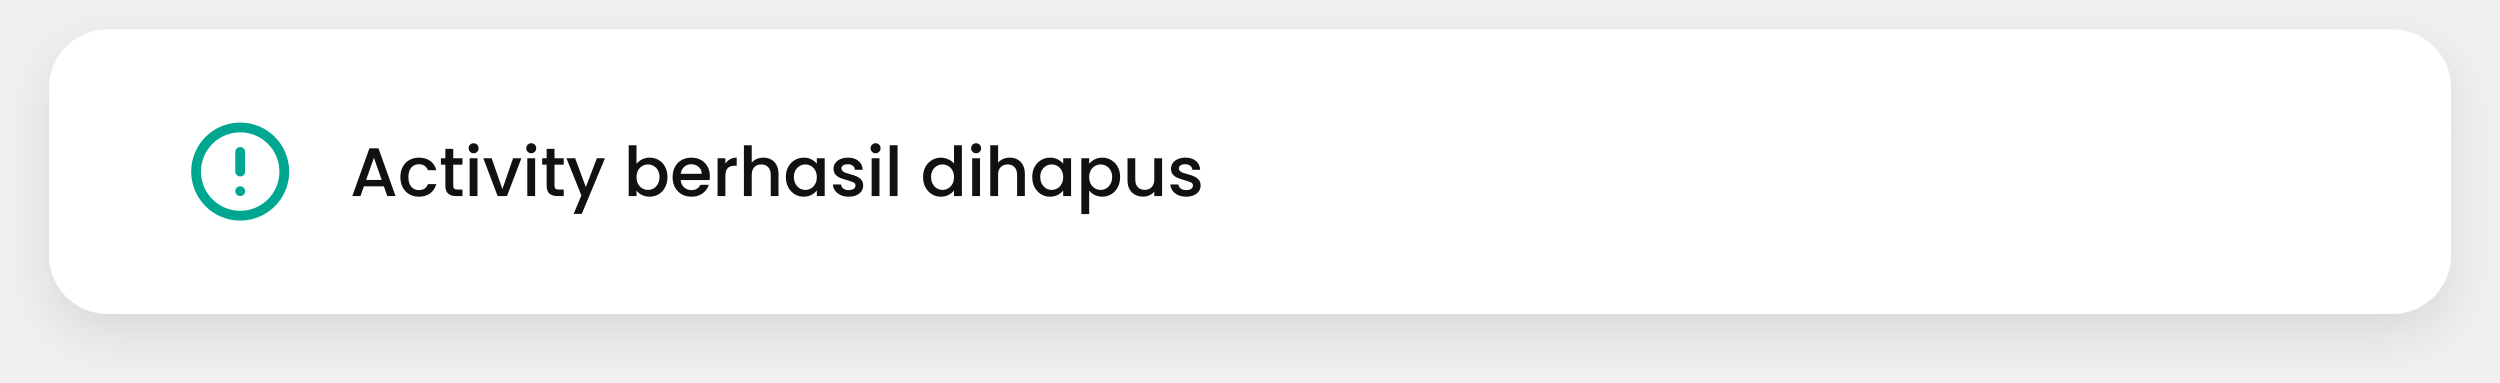
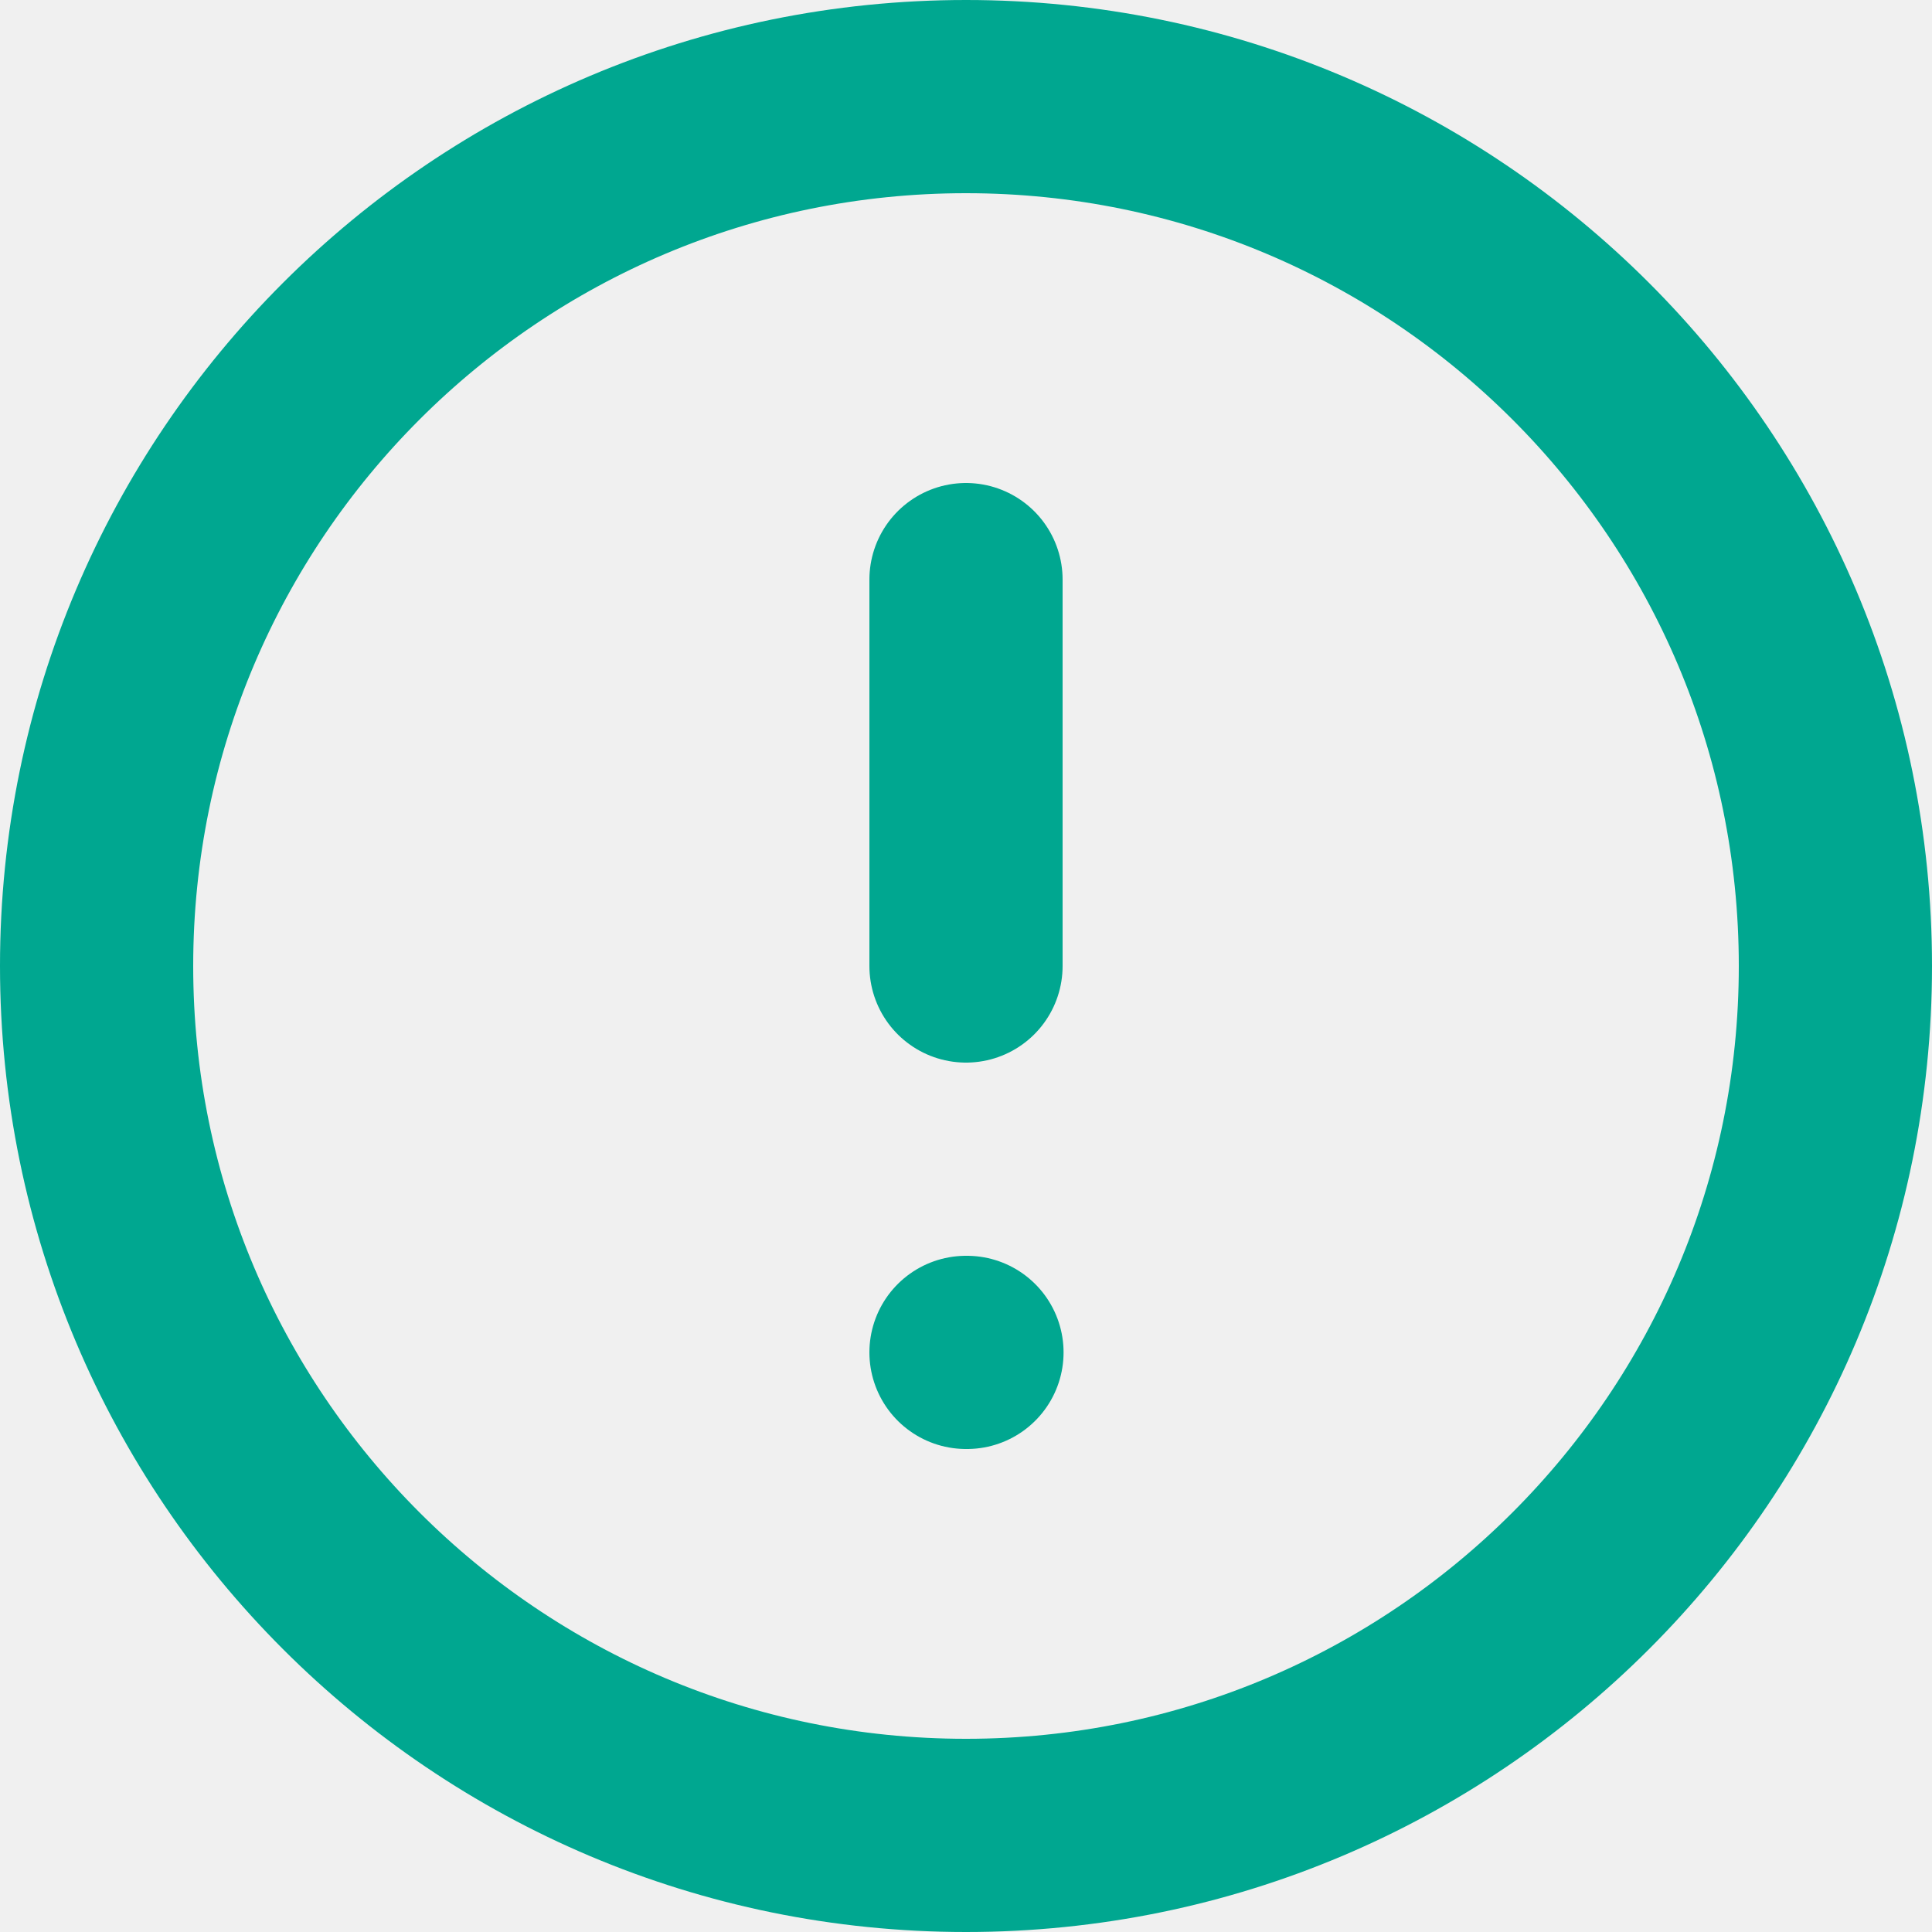
- <svg xmlns="http://www.w3.org/2000/svg" width="510" height="78" viewBox="0 0 510 78" fill="none">
-   <g filter="url(#filter0_d_99_97)">
-     <rect x="10" y="6" width="490" height="58" rx="12" fill="white" />
-   </g>
-   <path d="M78.312 38.012H74.239L73.538 40H71.873L75.359 30.256H77.207L80.692 40H79.013L78.312 38.012ZM77.865 36.71L76.282 32.188L74.686 36.71H77.865ZM81.676 36.136C81.676 35.343 81.835 34.647 82.152 34.05C82.479 33.443 82.927 32.977 83.496 32.65C84.066 32.323 84.719 32.16 85.456 32.16C86.389 32.16 87.159 32.384 87.766 32.832C88.382 33.271 88.797 33.901 89.012 34.722H87.29C87.15 34.339 86.926 34.041 86.618 33.826C86.31 33.611 85.923 33.504 85.456 33.504C84.803 33.504 84.28 33.737 83.888 34.204C83.505 34.661 83.314 35.305 83.314 36.136C83.314 36.967 83.505 37.615 83.888 38.082C84.28 38.549 84.803 38.782 85.456 38.782C86.38 38.782 86.992 38.376 87.29 37.564H89.012C88.788 38.348 88.368 38.973 87.752 39.44C87.136 39.897 86.371 40.126 85.456 40.126C84.719 40.126 84.066 39.963 83.496 39.636C82.927 39.3 82.479 38.833 82.152 38.236C81.835 37.629 81.676 36.929 81.676 36.136ZM92.465 33.588V37.858C92.465 38.147 92.53 38.357 92.661 38.488C92.801 38.609 93.034 38.67 93.361 38.67H94.341V40H93.081C92.362 40 91.811 39.832 91.429 39.496C91.046 39.16 90.855 38.614 90.855 37.858V33.588H89.945V32.286H90.855V30.368H92.465V32.286H94.341V33.588H92.465ZM96.624 31.264C96.334 31.264 96.092 31.166 95.896 30.97C95.7 30.774 95.602 30.531 95.602 30.242C95.602 29.953 95.7 29.71 95.896 29.514C96.092 29.318 96.334 29.22 96.624 29.22C96.904 29.22 97.142 29.318 97.338 29.514C97.534 29.71 97.632 29.953 97.632 30.242C97.632 30.531 97.534 30.774 97.338 30.97C97.142 31.166 96.904 31.264 96.624 31.264ZM97.408 32.286V40H95.812V32.286H97.408ZM102.485 38.572L104.669 32.286H106.363L103.423 40H101.519L98.593 32.286H100.301L102.485 38.572ZM108.382 31.264C108.092 31.264 107.85 31.166 107.654 30.97C107.458 30.774 107.36 30.531 107.36 30.242C107.36 29.953 107.458 29.71 107.654 29.514C107.85 29.318 108.092 29.22 108.382 29.22C108.662 29.22 108.9 29.318 109.096 29.514C109.292 29.71 109.39 29.953 109.39 30.242C109.39 30.531 109.292 30.774 109.096 30.97C108.9 31.166 108.662 31.264 108.382 31.264ZM109.166 32.286V40H107.57V32.286H109.166ZM113.123 33.588V37.858C113.123 38.147 113.188 38.357 113.319 38.488C113.459 38.609 113.692 38.67 114.019 38.67H114.999V40H113.739C113.02 40 112.47 39.832 112.087 39.496C111.704 39.16 111.513 38.614 111.513 37.858V33.588H110.603V32.286H111.513V30.368H113.123V32.286H114.999V33.588H113.123ZM123.414 32.286L118.682 43.626H117.03L118.598 39.874L115.56 32.286H117.338L119.508 38.166L121.762 32.286H123.414ZM129.851 33.434C130.122 33.061 130.49 32.757 130.957 32.524C131.433 32.281 131.96 32.16 132.539 32.16C133.22 32.16 133.836 32.323 134.387 32.65C134.938 32.977 135.372 33.443 135.689 34.05C136.006 34.647 136.165 35.333 136.165 36.108C136.165 36.883 136.006 37.578 135.689 38.194C135.372 38.801 134.933 39.277 134.373 39.622C133.822 39.958 133.211 40.126 132.539 40.126C131.942 40.126 131.41 40.009 130.943 39.776C130.486 39.543 130.122 39.244 129.851 38.88V40H128.255V29.64H129.851V33.434ZM134.541 36.108C134.541 35.576 134.429 35.119 134.205 34.736C133.99 34.344 133.701 34.05 133.337 33.854C132.982 33.649 132.6 33.546 132.189 33.546C131.788 33.546 131.405 33.649 131.041 33.854C130.686 34.059 130.397 34.358 130.173 34.75C129.958 35.142 129.851 35.604 129.851 36.136C129.851 36.668 129.958 37.135 130.173 37.536C130.397 37.928 130.686 38.227 131.041 38.432C131.405 38.637 131.788 38.74 132.189 38.74C132.6 38.74 132.982 38.637 133.337 38.432C133.701 38.217 133.99 37.909 134.205 37.508C134.429 37.107 134.541 36.64 134.541 36.108ZM144.813 35.954C144.813 36.243 144.795 36.505 144.757 36.738H138.863C138.91 37.354 139.139 37.849 139.549 38.222C139.96 38.595 140.464 38.782 141.061 38.782C141.92 38.782 142.527 38.423 142.881 37.704H144.603C144.37 38.413 143.945 38.997 143.329 39.454C142.723 39.902 141.967 40.126 141.061 40.126C140.324 40.126 139.661 39.963 139.073 39.636C138.495 39.3 138.037 38.833 137.701 38.236C137.375 37.629 137.211 36.929 137.211 36.136C137.211 35.343 137.37 34.647 137.687 34.05C138.014 33.443 138.467 32.977 139.045 32.65C139.633 32.323 140.305 32.16 141.061 32.16C141.789 32.16 142.438 32.319 143.007 32.636C143.577 32.953 144.02 33.401 144.337 33.98C144.655 34.549 144.813 35.207 144.813 35.954ZM143.147 35.45C143.138 34.862 142.928 34.391 142.517 34.036C142.107 33.681 141.598 33.504 140.991 33.504C140.441 33.504 139.969 33.681 139.577 34.036C139.185 34.381 138.952 34.853 138.877 35.45H143.147ZM147.98 33.406C148.213 33.014 148.521 32.711 148.904 32.496C149.296 32.272 149.758 32.16 150.29 32.16V33.812H149.884C149.259 33.812 148.783 33.971 148.456 34.288C148.139 34.605 147.98 35.156 147.98 35.94V40H146.384V32.286H147.98V33.406ZM155.747 32.16C156.335 32.16 156.858 32.286 157.315 32.538C157.782 32.79 158.146 33.163 158.407 33.658C158.678 34.153 158.813 34.75 158.813 35.45V40H157.231V35.688C157.231 34.997 157.058 34.47 156.713 34.106C156.368 33.733 155.896 33.546 155.299 33.546C154.702 33.546 154.226 33.733 153.871 34.106C153.526 34.47 153.353 34.997 153.353 35.688V40H151.757V29.64H153.353V33.182C153.624 32.855 153.964 32.603 154.375 32.426C154.795 32.249 155.252 32.16 155.747 32.16ZM160.317 36.108C160.317 35.333 160.475 34.647 160.793 34.05C161.119 33.453 161.558 32.991 162.109 32.664C162.669 32.328 163.285 32.16 163.957 32.16C164.563 32.16 165.091 32.281 165.539 32.524C165.996 32.757 166.36 33.051 166.631 33.406V32.286H168.241V40H166.631V38.852C166.36 39.216 165.991 39.519 165.525 39.762C165.058 40.005 164.526 40.126 163.929 40.126C163.266 40.126 162.659 39.958 162.109 39.622C161.558 39.277 161.119 38.801 160.793 38.194C160.475 37.578 160.317 36.883 160.317 36.108ZM166.631 36.136C166.631 35.604 166.519 35.142 166.295 34.75C166.08 34.358 165.795 34.059 165.441 33.854C165.086 33.649 164.703 33.546 164.293 33.546C163.882 33.546 163.499 33.649 163.145 33.854C162.79 34.05 162.501 34.344 162.277 34.736C162.062 35.119 161.955 35.576 161.955 36.108C161.955 36.64 162.062 37.107 162.277 37.508C162.501 37.909 162.79 38.217 163.145 38.432C163.509 38.637 163.891 38.74 164.293 38.74C164.703 38.74 165.086 38.637 165.441 38.432C165.795 38.227 166.08 37.928 166.295 37.536C166.519 37.135 166.631 36.668 166.631 36.136ZM173.137 40.126C172.53 40.126 171.984 40.019 171.499 39.804C171.023 39.58 170.645 39.281 170.365 38.908C170.085 38.525 169.936 38.101 169.917 37.634H171.569C171.597 37.961 171.751 38.236 172.031 38.46C172.32 38.675 172.68 38.782 173.109 38.782C173.557 38.782 173.902 38.698 174.145 38.53C174.397 38.353 174.523 38.129 174.523 37.858C174.523 37.569 174.383 37.354 174.103 37.214C173.832 37.074 173.398 36.92 172.801 36.752C172.222 36.593 171.751 36.439 171.387 36.29C171.023 36.141 170.706 35.912 170.435 35.604C170.174 35.296 170.043 34.89 170.043 34.386C170.043 33.975 170.164 33.602 170.407 33.266C170.65 32.921 170.995 32.65 171.443 32.454C171.9 32.258 172.423 32.16 173.011 32.16C173.888 32.16 174.593 32.384 175.125 32.832C175.666 33.271 175.956 33.873 175.993 34.638H174.397C174.369 34.293 174.229 34.017 173.977 33.812C173.725 33.607 173.384 33.504 172.955 33.504C172.535 33.504 172.213 33.583 171.989 33.742C171.765 33.901 171.653 34.111 171.653 34.372C171.653 34.577 171.728 34.75 171.877 34.89C172.026 35.03 172.208 35.142 172.423 35.226C172.638 35.301 172.955 35.399 173.375 35.52C173.935 35.669 174.392 35.823 174.747 35.982C175.111 36.131 175.424 36.355 175.685 36.654C175.946 36.953 176.082 37.349 176.091 37.844C176.091 38.283 175.97 38.675 175.727 39.02C175.484 39.365 175.139 39.636 174.691 39.832C174.252 40.028 173.734 40.126 173.137 40.126ZM178.628 31.264C178.338 31.264 178.096 31.166 177.9 30.97C177.704 30.774 177.606 30.531 177.606 30.242C177.606 29.953 177.704 29.71 177.9 29.514C178.096 29.318 178.338 29.22 178.628 29.22C178.908 29.22 179.146 29.318 179.342 29.514C179.538 29.71 179.636 29.953 179.636 30.242C179.636 30.531 179.538 30.774 179.342 30.97C179.146 31.166 178.908 31.264 178.628 31.264ZM179.412 32.286V40H177.816V32.286H179.412ZM183.103 29.64V40H181.507V29.64H183.103ZM188.303 36.108C188.303 35.333 188.462 34.647 188.779 34.05C189.106 33.453 189.544 32.991 190.095 32.664C190.655 32.328 191.276 32.16 191.957 32.16C192.461 32.16 192.956 32.272 193.441 32.496C193.936 32.711 194.328 33 194.617 33.364V29.64H196.227V40H194.617V38.838C194.356 39.211 193.992 39.519 193.525 39.762C193.068 40.005 192.54 40.126 191.943 40.126C191.271 40.126 190.655 39.958 190.095 39.622C189.544 39.277 189.106 38.801 188.779 38.194C188.462 37.578 188.303 36.883 188.303 36.108ZM194.617 36.136C194.617 35.604 194.505 35.142 194.281 34.75C194.066 34.358 193.782 34.059 193.427 33.854C193.072 33.649 192.69 33.546 192.279 33.546C191.868 33.546 191.486 33.649 191.131 33.854C190.776 34.05 190.487 34.344 190.263 34.736C190.048 35.119 189.941 35.576 189.941 36.108C189.941 36.64 190.048 37.107 190.263 37.508C190.487 37.909 190.776 38.217 191.131 38.432C191.495 38.637 191.878 38.74 192.279 38.74C192.69 38.74 193.072 38.637 193.427 38.432C193.782 38.227 194.066 37.928 194.281 37.536C194.505 37.135 194.617 36.668 194.617 36.136ZM199.135 31.264C198.846 31.264 198.603 31.166 198.407 30.97C198.211 30.774 198.113 30.531 198.113 30.242C198.113 29.953 198.211 29.71 198.407 29.514C198.603 29.318 198.846 29.22 199.135 29.22C199.415 29.22 199.653 29.318 199.849 29.514C200.045 29.71 200.143 29.953 200.143 30.242C200.143 30.531 200.045 30.774 199.849 30.97C199.653 31.166 199.415 31.264 199.135 31.264ZM199.919 32.286V40H198.323V32.286H199.919ZM206.005 32.16C206.593 32.16 207.116 32.286 207.573 32.538C208.04 32.79 208.404 33.163 208.665 33.658C208.936 34.153 209.071 34.75 209.071 35.45V40H207.489V35.688C207.489 34.997 207.316 34.47 206.971 34.106C206.626 33.733 206.154 33.546 205.557 33.546C204.96 33.546 204.484 33.733 204.129 34.106C203.784 34.47 203.611 34.997 203.611 35.688V40H202.015V29.64H203.611V33.182C203.882 32.855 204.222 32.603 204.633 32.426C205.053 32.249 205.51 32.16 206.005 32.16ZM210.575 36.108C210.575 35.333 210.733 34.647 211.051 34.05C211.377 33.453 211.816 32.991 212.367 32.664C212.927 32.328 213.543 32.16 214.215 32.16C214.821 32.16 215.349 32.281 215.797 32.524C216.254 32.757 216.618 33.051 216.889 33.406V32.286H218.499V40H216.889V38.852C216.618 39.216 216.249 39.519 215.783 39.762C215.316 40.005 214.784 40.126 214.187 40.126C213.524 40.126 212.917 39.958 212.367 39.622C211.816 39.277 211.377 38.801 211.051 38.194C210.733 37.578 210.575 36.883 210.575 36.108ZM216.889 36.136C216.889 35.604 216.777 35.142 216.553 34.75C216.338 34.358 216.053 34.059 215.699 33.854C215.344 33.649 214.961 33.546 214.551 33.546C214.14 33.546 213.757 33.649 213.403 33.854C213.048 34.05 212.759 34.344 212.535 34.736C212.32 35.119 212.213 35.576 212.213 36.108C212.213 36.64 212.32 37.107 212.535 37.508C212.759 37.909 213.048 38.217 213.403 38.432C213.767 38.637 214.149 38.74 214.551 38.74C214.961 38.74 215.344 38.637 215.699 38.432C216.053 38.227 216.338 37.928 216.553 37.536C216.777 37.135 216.889 36.668 216.889 36.136ZM222.191 33.42C222.462 33.065 222.83 32.767 223.297 32.524C223.764 32.281 224.291 32.16 224.879 32.16C225.551 32.16 226.162 32.328 226.713 32.664C227.273 32.991 227.712 33.453 228.029 34.05C228.346 34.647 228.505 35.333 228.505 36.108C228.505 36.883 228.346 37.578 228.029 38.194C227.712 38.801 227.273 39.277 226.713 39.622C226.162 39.958 225.551 40.126 224.879 40.126C224.291 40.126 223.768 40.009 223.311 39.776C222.854 39.533 222.48 39.235 222.191 38.88V43.668H220.595V32.286H222.191V33.42ZM226.881 36.108C226.881 35.576 226.769 35.119 226.545 34.736C226.33 34.344 226.041 34.05 225.677 33.854C225.322 33.649 224.94 33.546 224.529 33.546C224.128 33.546 223.745 33.649 223.381 33.854C223.026 34.059 222.737 34.358 222.513 34.75C222.298 35.142 222.191 35.604 222.191 36.136C222.191 36.668 222.298 37.135 222.513 37.536C222.737 37.928 223.026 38.227 223.381 38.432C223.745 38.637 224.128 38.74 224.529 38.74C224.94 38.74 225.322 38.637 225.677 38.432C226.041 38.217 226.33 37.909 226.545 37.508C226.769 37.107 226.881 36.64 226.881 36.108ZM237.069 32.286V40H235.473V39.09C235.221 39.407 234.89 39.659 234.479 39.846C234.078 40.023 233.649 40.112 233.191 40.112C232.585 40.112 232.039 39.986 231.553 39.734C231.077 39.482 230.699 39.109 230.419 38.614C230.149 38.119 230.013 37.522 230.013 36.822V32.286H231.595V36.584C231.595 37.275 231.768 37.807 232.113 38.18C232.459 38.544 232.93 38.726 233.527 38.726C234.125 38.726 234.596 38.544 234.941 38.18C235.296 37.807 235.473 37.275 235.473 36.584V32.286H237.069ZM241.975 40.126C241.368 40.126 240.822 40.019 240.337 39.804C239.861 39.58 239.483 39.281 239.203 38.908C238.923 38.525 238.774 38.101 238.755 37.634H240.407C240.435 37.961 240.589 38.236 240.869 38.46C241.158 38.675 241.518 38.782 241.947 38.782C242.395 38.782 242.74 38.698 242.983 38.53C243.235 38.353 243.361 38.129 243.361 37.858C243.361 37.569 243.221 37.354 242.941 37.214C242.67 37.074 242.236 36.92 241.639 36.752C241.06 36.593 240.589 36.439 240.225 36.29C239.861 36.141 239.544 35.912 239.273 35.604C239.012 35.296 238.881 34.89 238.881 34.386C238.881 33.975 239.002 33.602 239.245 33.266C239.488 32.921 239.833 32.65 240.281 32.454C240.738 32.258 241.261 32.16 241.849 32.16C242.726 32.16 243.431 32.384 243.963 32.832C244.504 33.271 244.794 33.873 244.831 34.638H243.235C243.207 34.293 243.067 34.017 242.815 33.812C242.563 33.607 242.222 33.504 241.793 33.504C241.373 33.504 241.051 33.583 240.827 33.742C240.603 33.901 240.491 34.111 240.491 34.372C240.491 34.577 240.566 34.75 240.715 34.89C240.864 35.03 241.046 35.142 241.261 35.226C241.476 35.301 241.793 35.399 242.213 35.52C242.773 35.669 243.23 35.823 243.585 35.982C243.949 36.131 244.262 36.355 244.523 36.654C244.784 36.953 244.92 37.349 244.929 37.844C244.929 38.283 244.808 38.675 244.565 39.02C244.322 39.365 243.977 39.636 243.529 39.832C243.09 40.028 242.572 40.126 241.975 40.126Z" fill="#111111" />
-   <path d="M49 44C53.971 44 58 39.971 58 35C58 30.029 53.971 26 49 26C44.029 26 40 30.029 40 35C40 39.971 44.029 44 49 44Z" stroke="#00A790" stroke-width="2" stroke-linecap="round" stroke-linejoin="round" />
-   <path d="M49 31V35" stroke="#00A790" stroke-width="2" stroke-linecap="round" stroke-linejoin="round" />
-   <path d="M49 39H49.01" stroke="#00A790" stroke-width="2" stroke-linecap="round" stroke-linejoin="round" />
-   <defs>
-     <filter id="filter0_d_99_97" x="0" y="0" width="510" height="78" filterUnits="userSpaceOnUse" color-interpolation-filters="sRGB">
-       <feFlood flood-opacity="0" result="BackgroundImageFix" />
-       <feColorMatrix in="SourceAlpha" type="matrix" values="0 0 0 0 0 0 0 0 0 0 0 0 0 0 0 0 0 0 127 0" result="hardAlpha" />
-       <feOffset dy="4" />
-       <feGaussianBlur stdDeviation="5" />
-       <feComposite in2="hardAlpha" operator="out" />
-       <feColorMatrix type="matrix" values="0 0 0 0 0 0 0 0 0 0 0 0 0 0 0 0 0 0 0.1 0" />
-       <feBlend mode="normal" in2="BackgroundImageFix" result="effect1_dropShadow_99_97" />
-       <feBlend mode="normal" in="SourceGraphic" in2="effect1_dropShadow_99_97" result="shape" />
-     </filter>
-   </defs>
+ <svg xmlns="http://www.w3.org/2000/svg" width="20" height="20" viewBox="0 0 20 20" fill="none" class="icon" data-cy="modal-information-icon">
+   <path d="M10 19C14.971 19 19 14.971 19 10C19 5.029 14.971 1 10 1C5.029 1 1 5.029 1 10C1 14.971 5.029 19 10 19Z" stroke="#00A790" stroke-width="2" stroke-linecap="round" stroke-linejoin="round" />
+   <path d="M10 6V10" stroke="#00A790" stroke-width="2" stroke-linecap="round" stroke-linejoin="round" />
+   <path d="M10 14H10.01" stroke="#00A790" stroke-width="2" stroke-linecap="round" stroke-linejoin="round" />
</svg>
